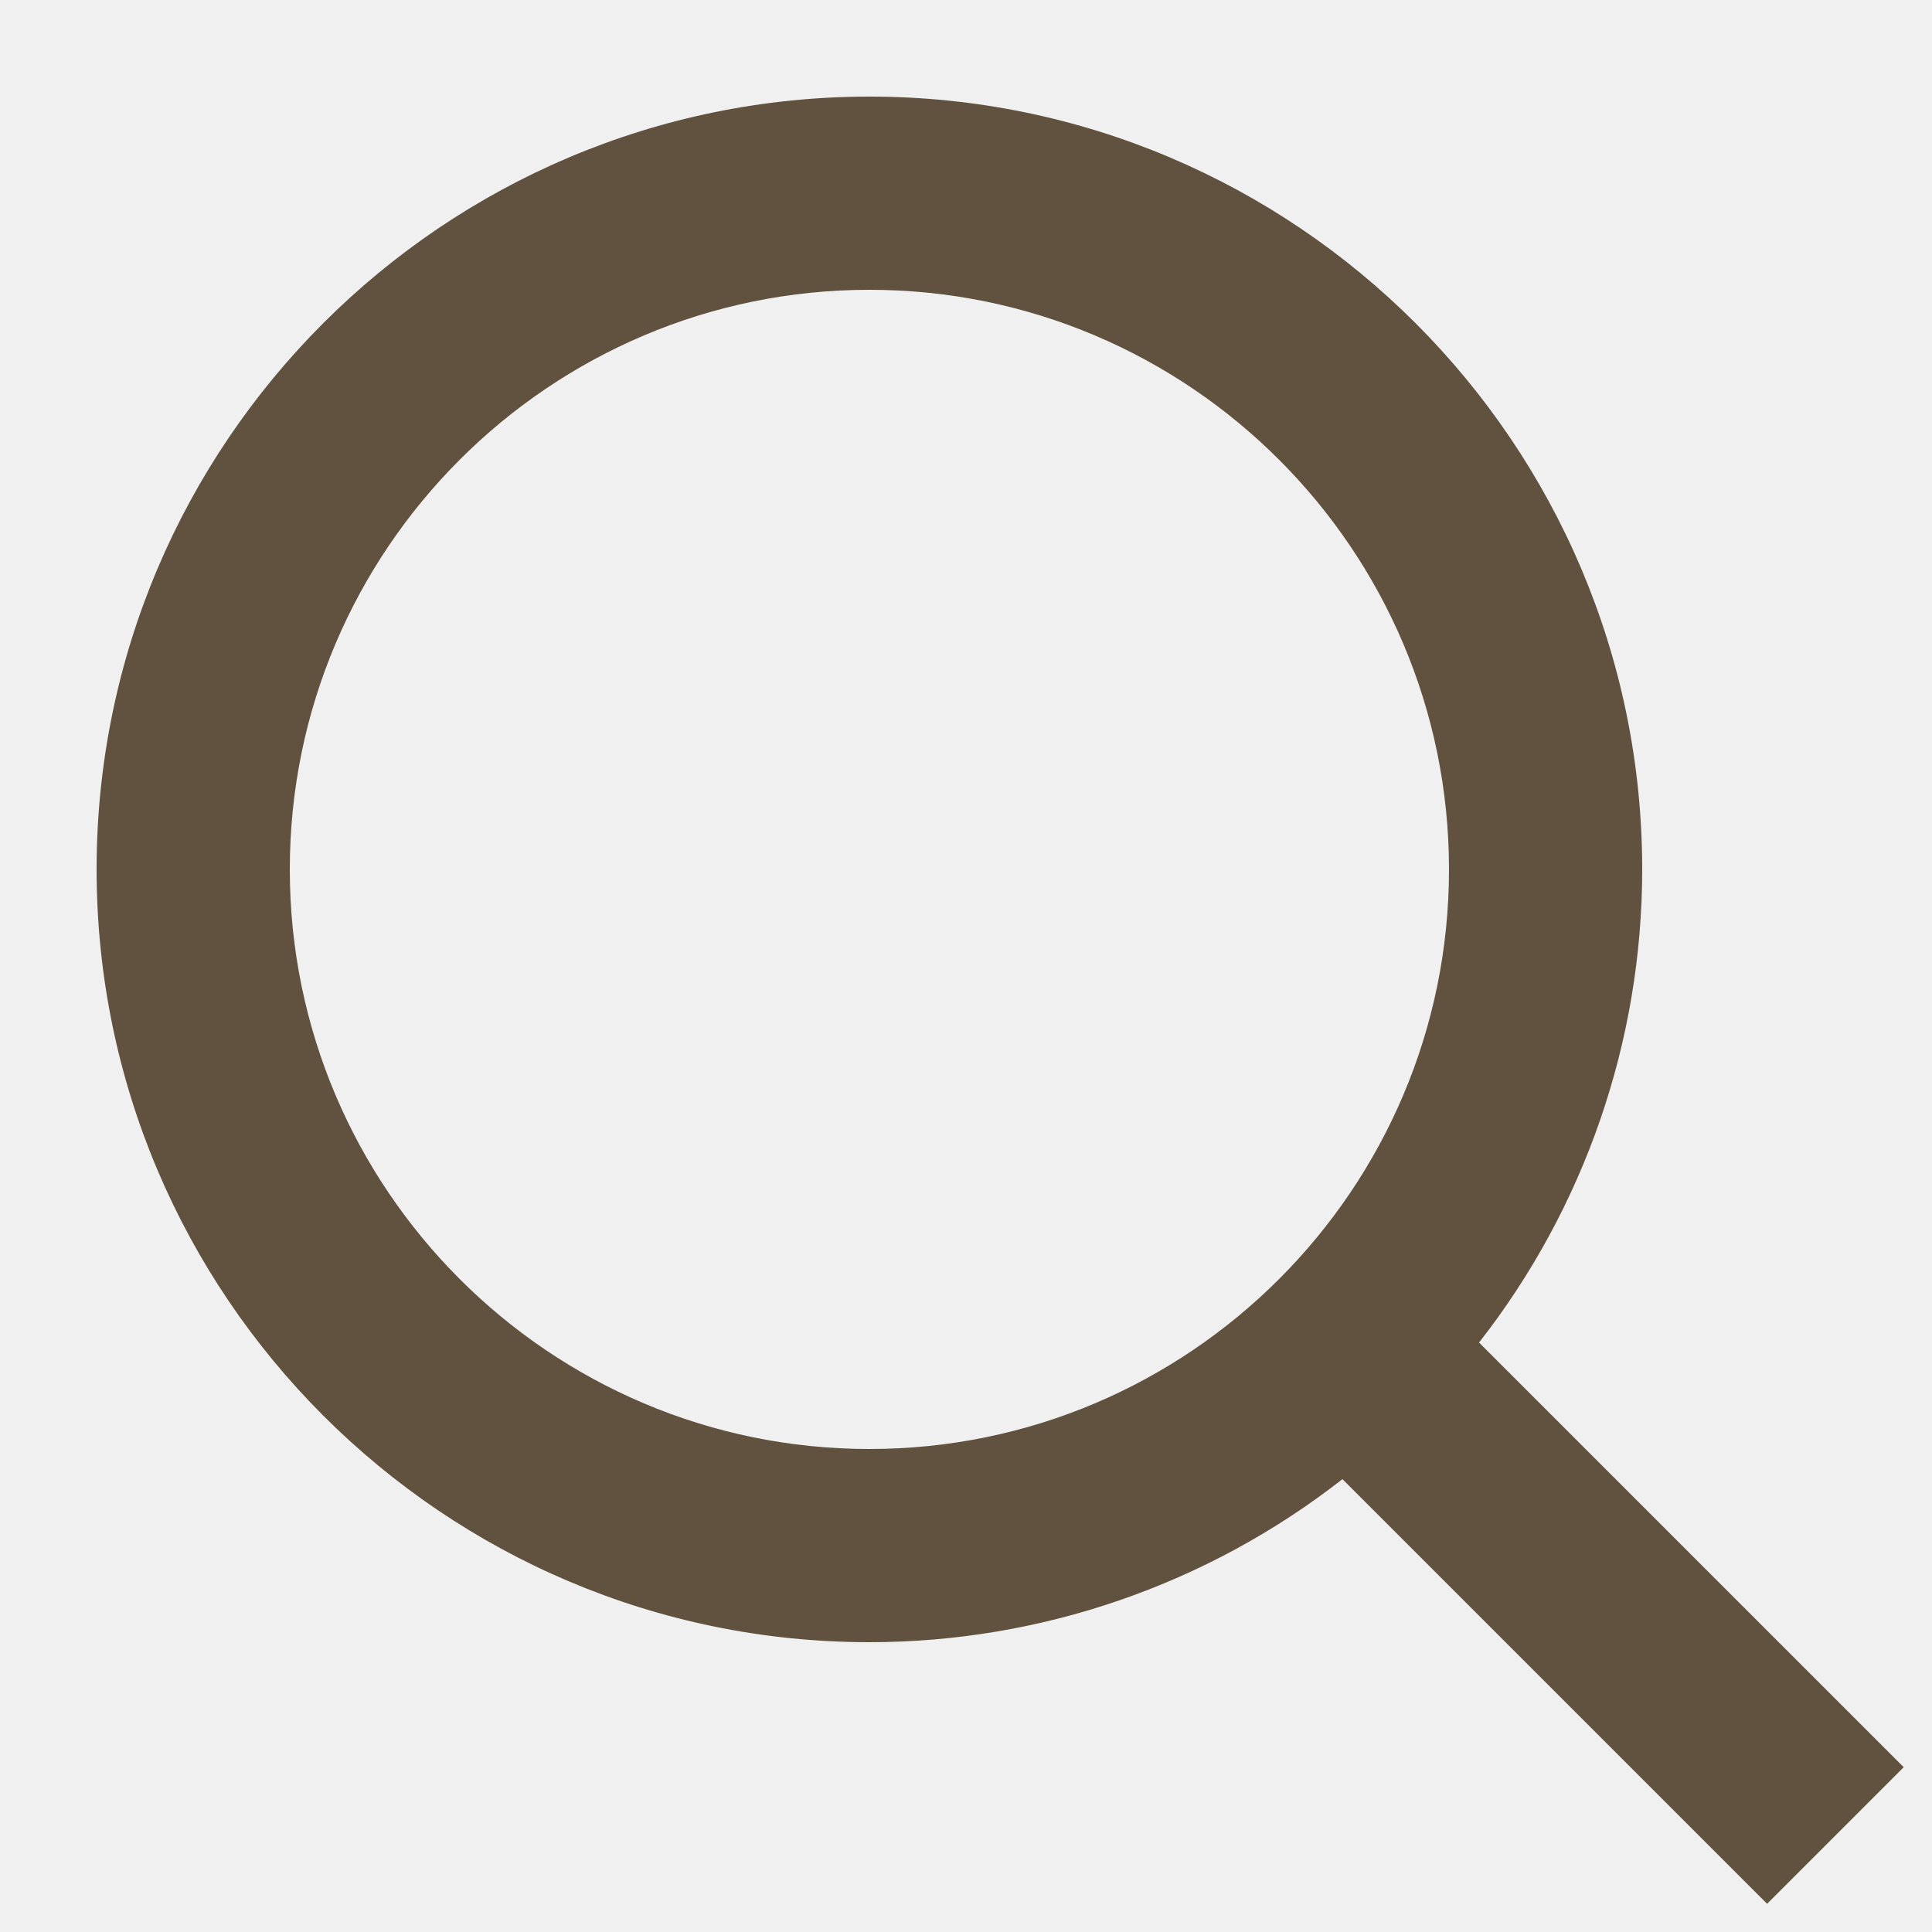
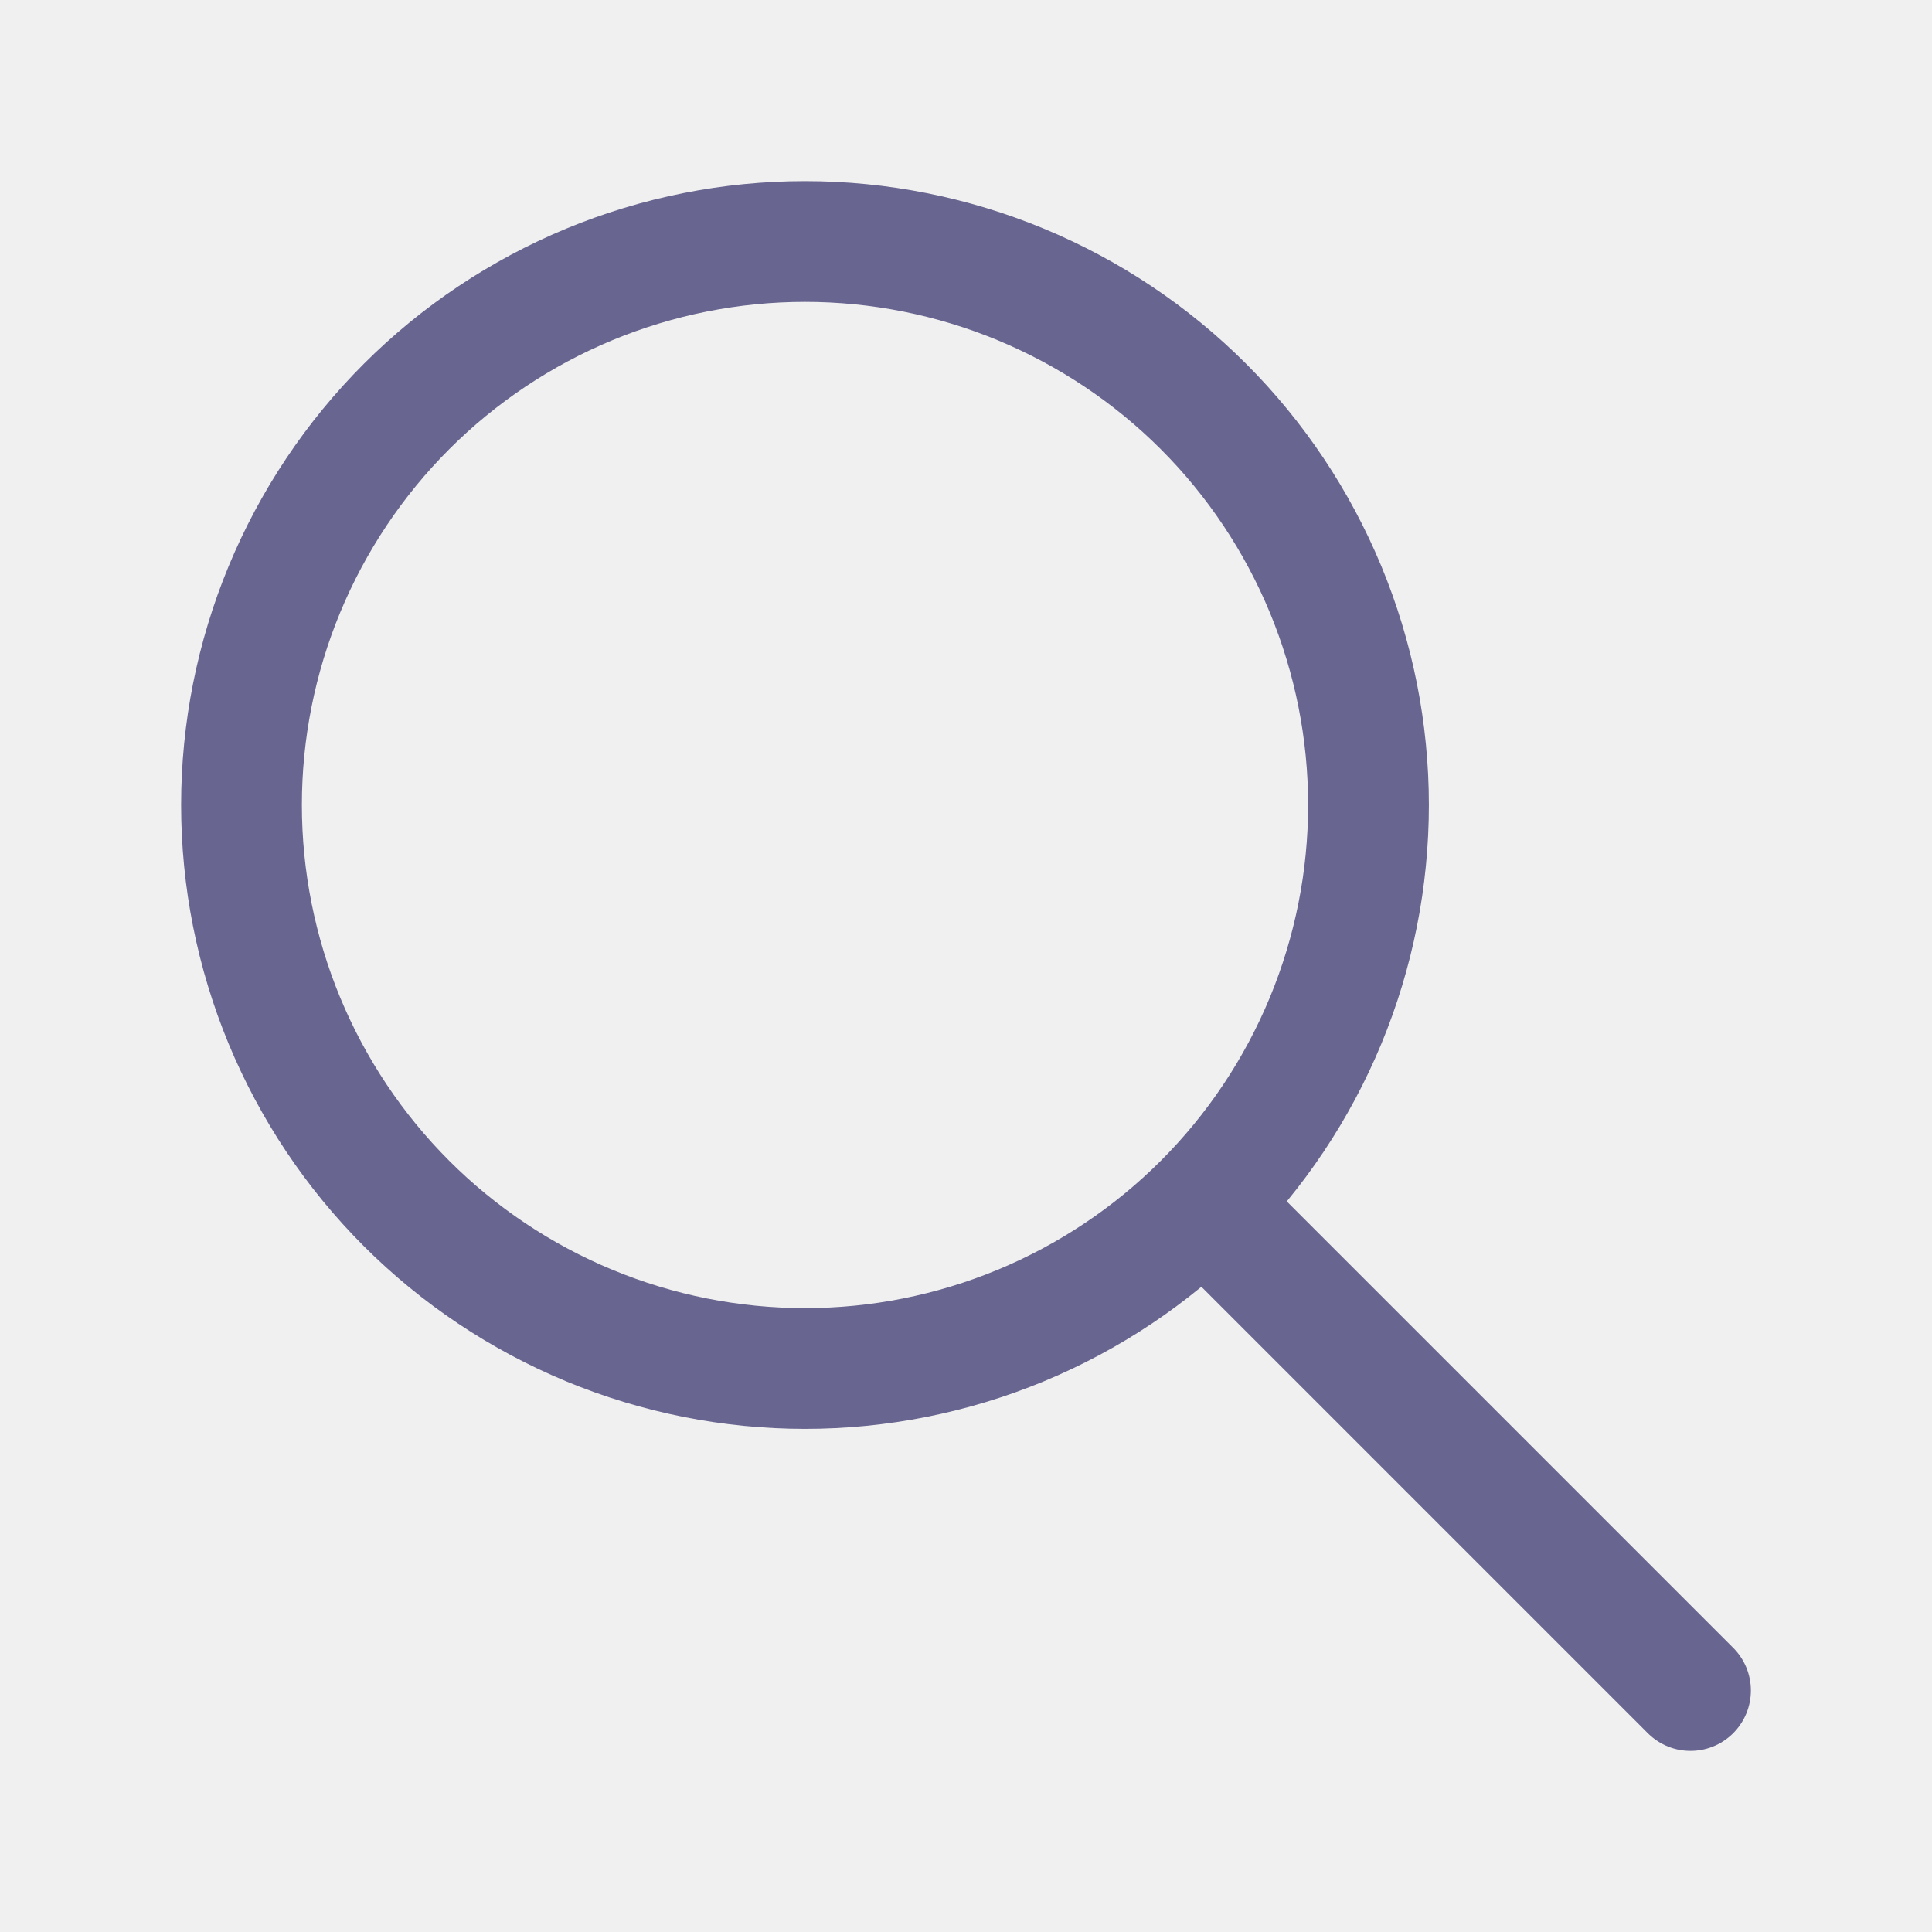
- <svg xmlns="http://www.w3.org/2000/svg" width="20" height="20" viewBox="0 0 20 20" fill="none">
-   <path d="M9 17C10.775 17 12.499 16.405 13.897 15.312L18.293 19.708L19.707 18.294L15.311 13.898C16.405 12.5 17 10.775 17 9C17 4.589 13.411 1 9 1C4.589 1 1 4.589 1 9C1 13.411 4.589 17 9 17ZM9 3C12.309 3 15 5.691 15 9C15 12.309 12.309 15 9 15C5.691 15 3 12.309 3 9C3 5.691 5.691 3 9 3Z" fill="#615240" />
+ <svg xmlns="http://www.w3.org/2000/svg" width="24" height="24" viewBox="0 0 24 24" fill="none">
+   <g clip-path="url(#clip0_129_1397)">
+     <path d="M3 10C3 10.919 3.181 11.829 3.533 12.679C3.885 13.528 4.4 14.3 5.05 14.95C5.7 15.6 6.472 16.115 7.321 16.467C8.171 16.819 9.081 17 10 17C10.919 17 11.829 16.819 12.679 16.467C13.528 16.115 14.3 15.6 14.95 14.95C15.6 14.3 16.115 13.528 16.467 12.679C16.819 11.829 17 10.919 17 10C17 9.081 16.819 8.171 16.467 7.321C16.115 6.472 15.6 5.7 14.95 5.05C14.3 4.4 13.528 3.885 12.679 3.533C11.829 3.181 10.919 3 10 3C9.081 3 8.171 3.181 7.321 3.533C6.472 3.885 5.7 4.4 5.05 5.05C4.4 5.7 3.885 6.472 3.533 7.321C3.181 8.171 3 9.081 3 10Z" stroke="#686590" stroke-width="1.5" stroke-linecap="round" stroke-linejoin="round" />
+     <path d="M21 21L15 15" stroke="#686590" stroke-width="1.5" stroke-linecap="round" stroke-linejoin="round" />
+   </g>
+   <defs>
+     <clipPath id="clip0_129_1397">
+       <rect width="24" height="24" fill="white" />
+     </clipPath>
+   </defs>
</svg>
